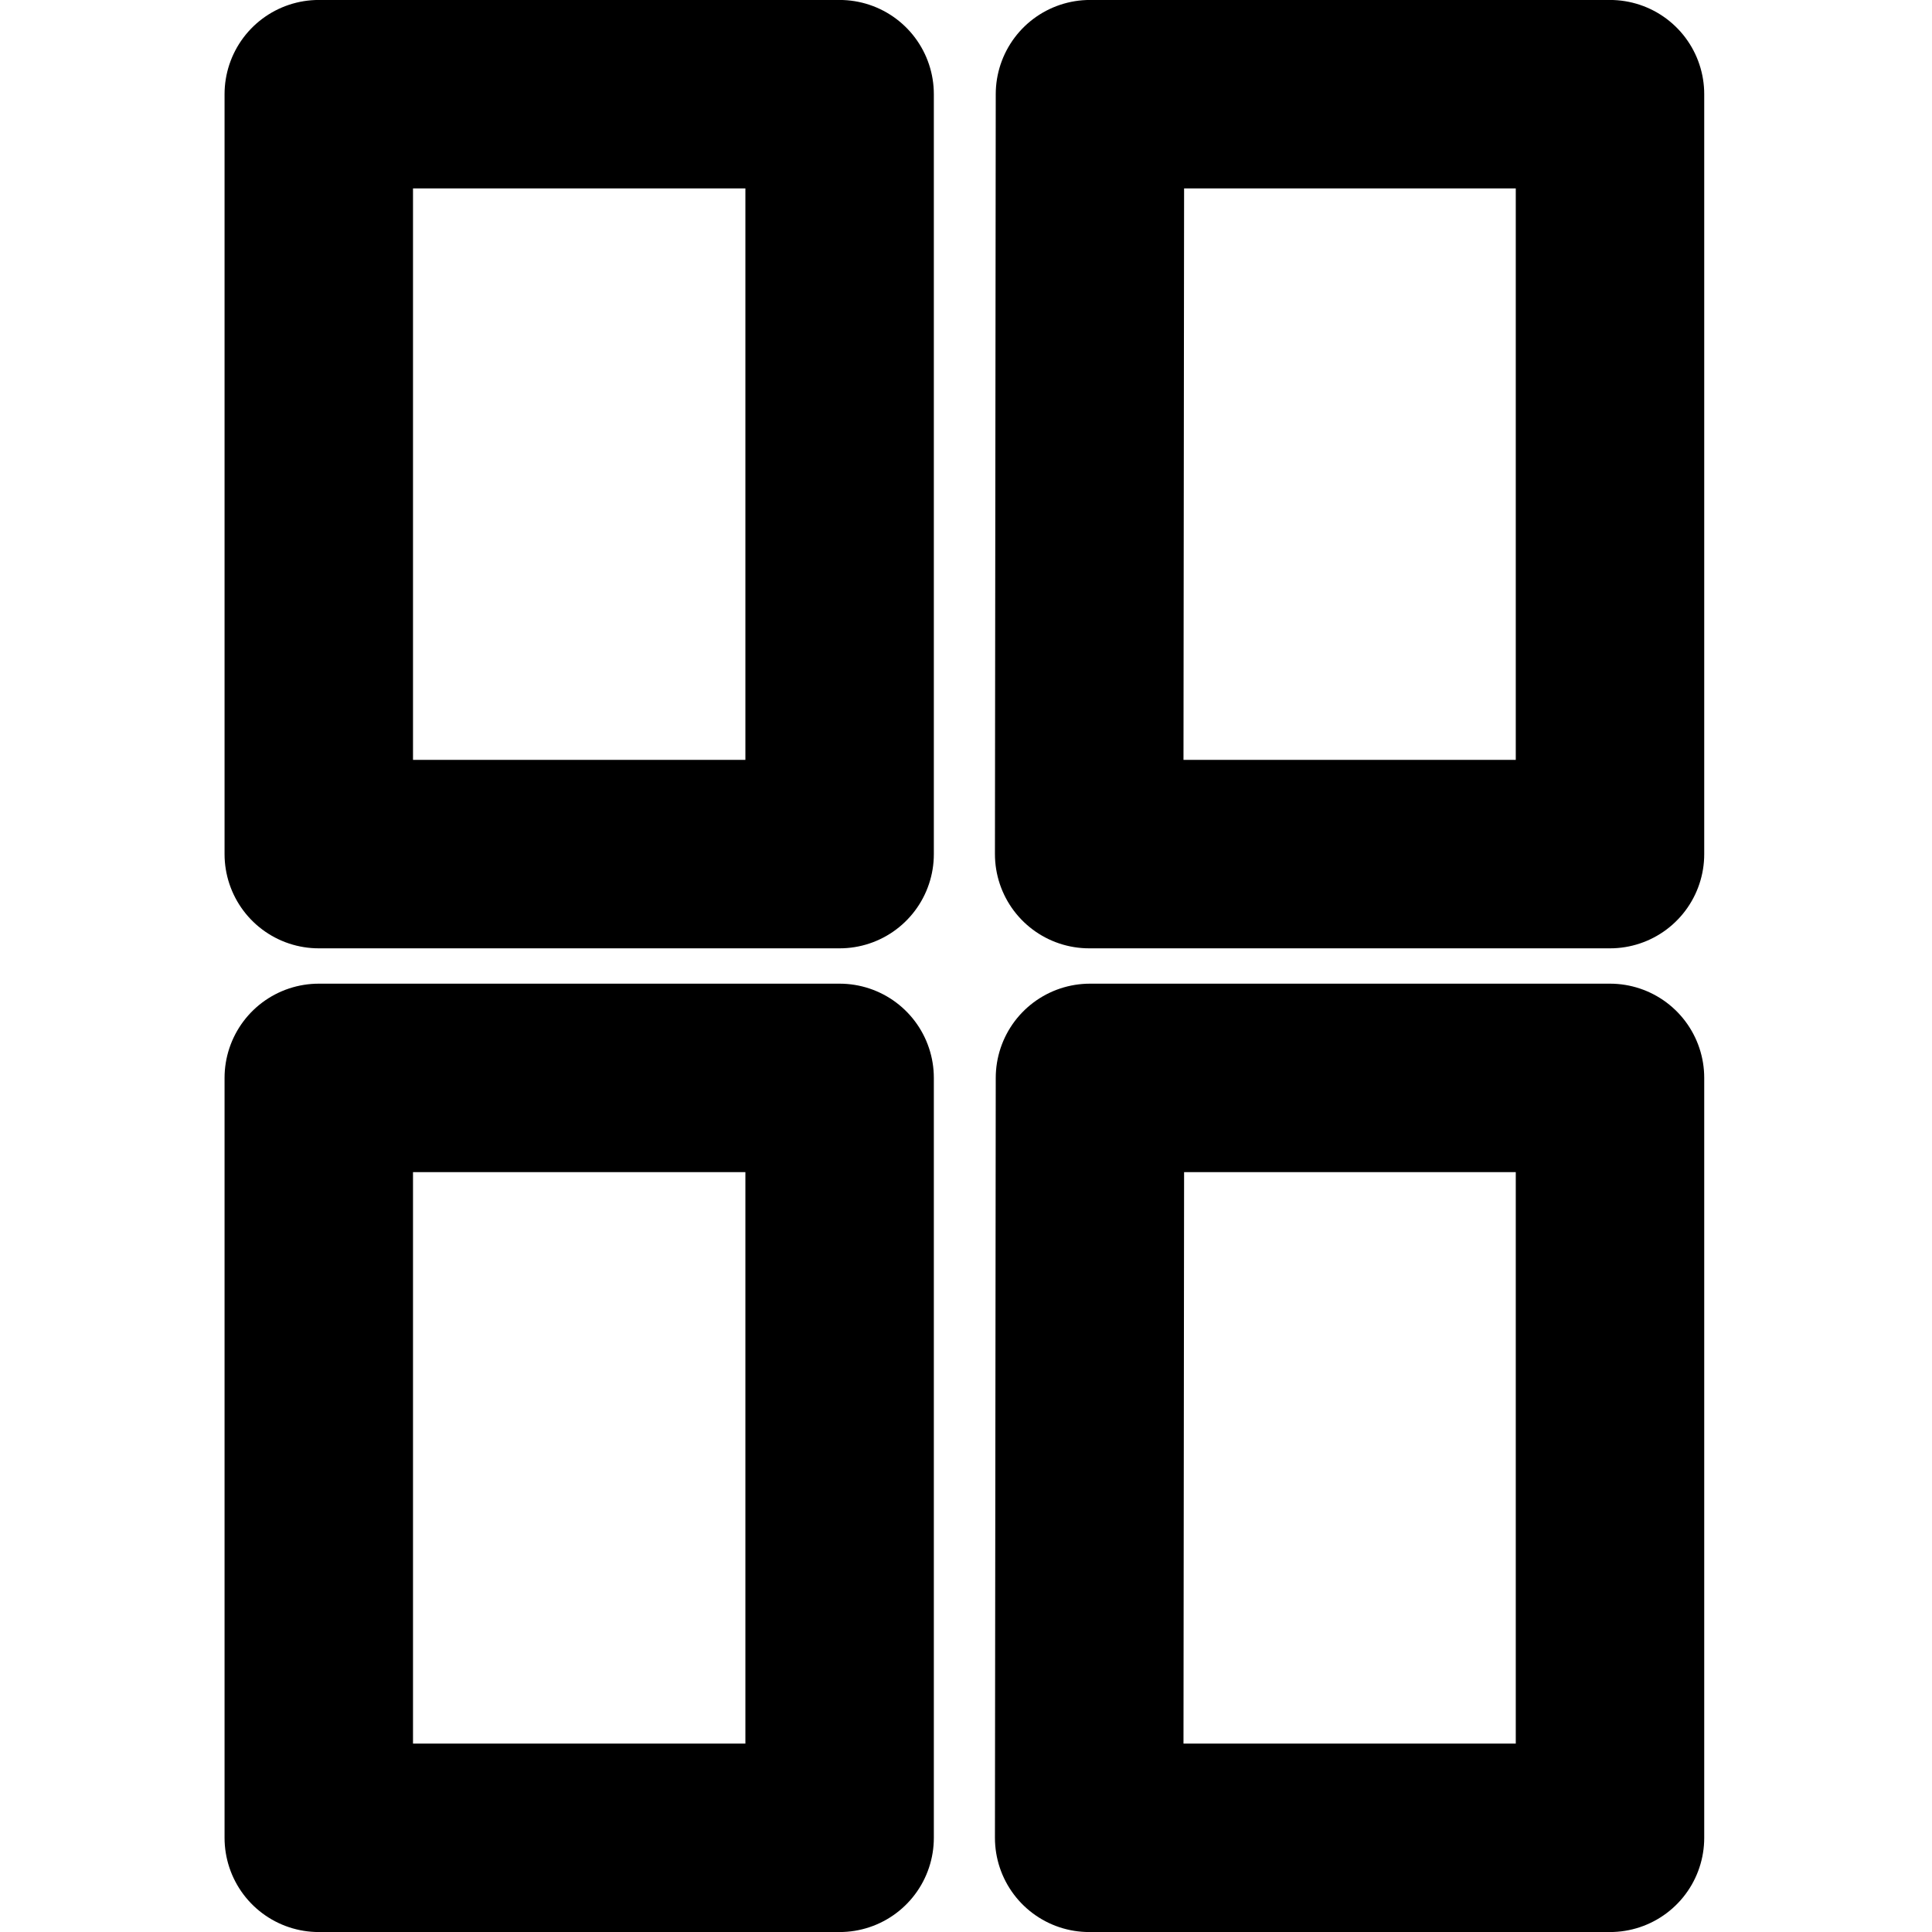
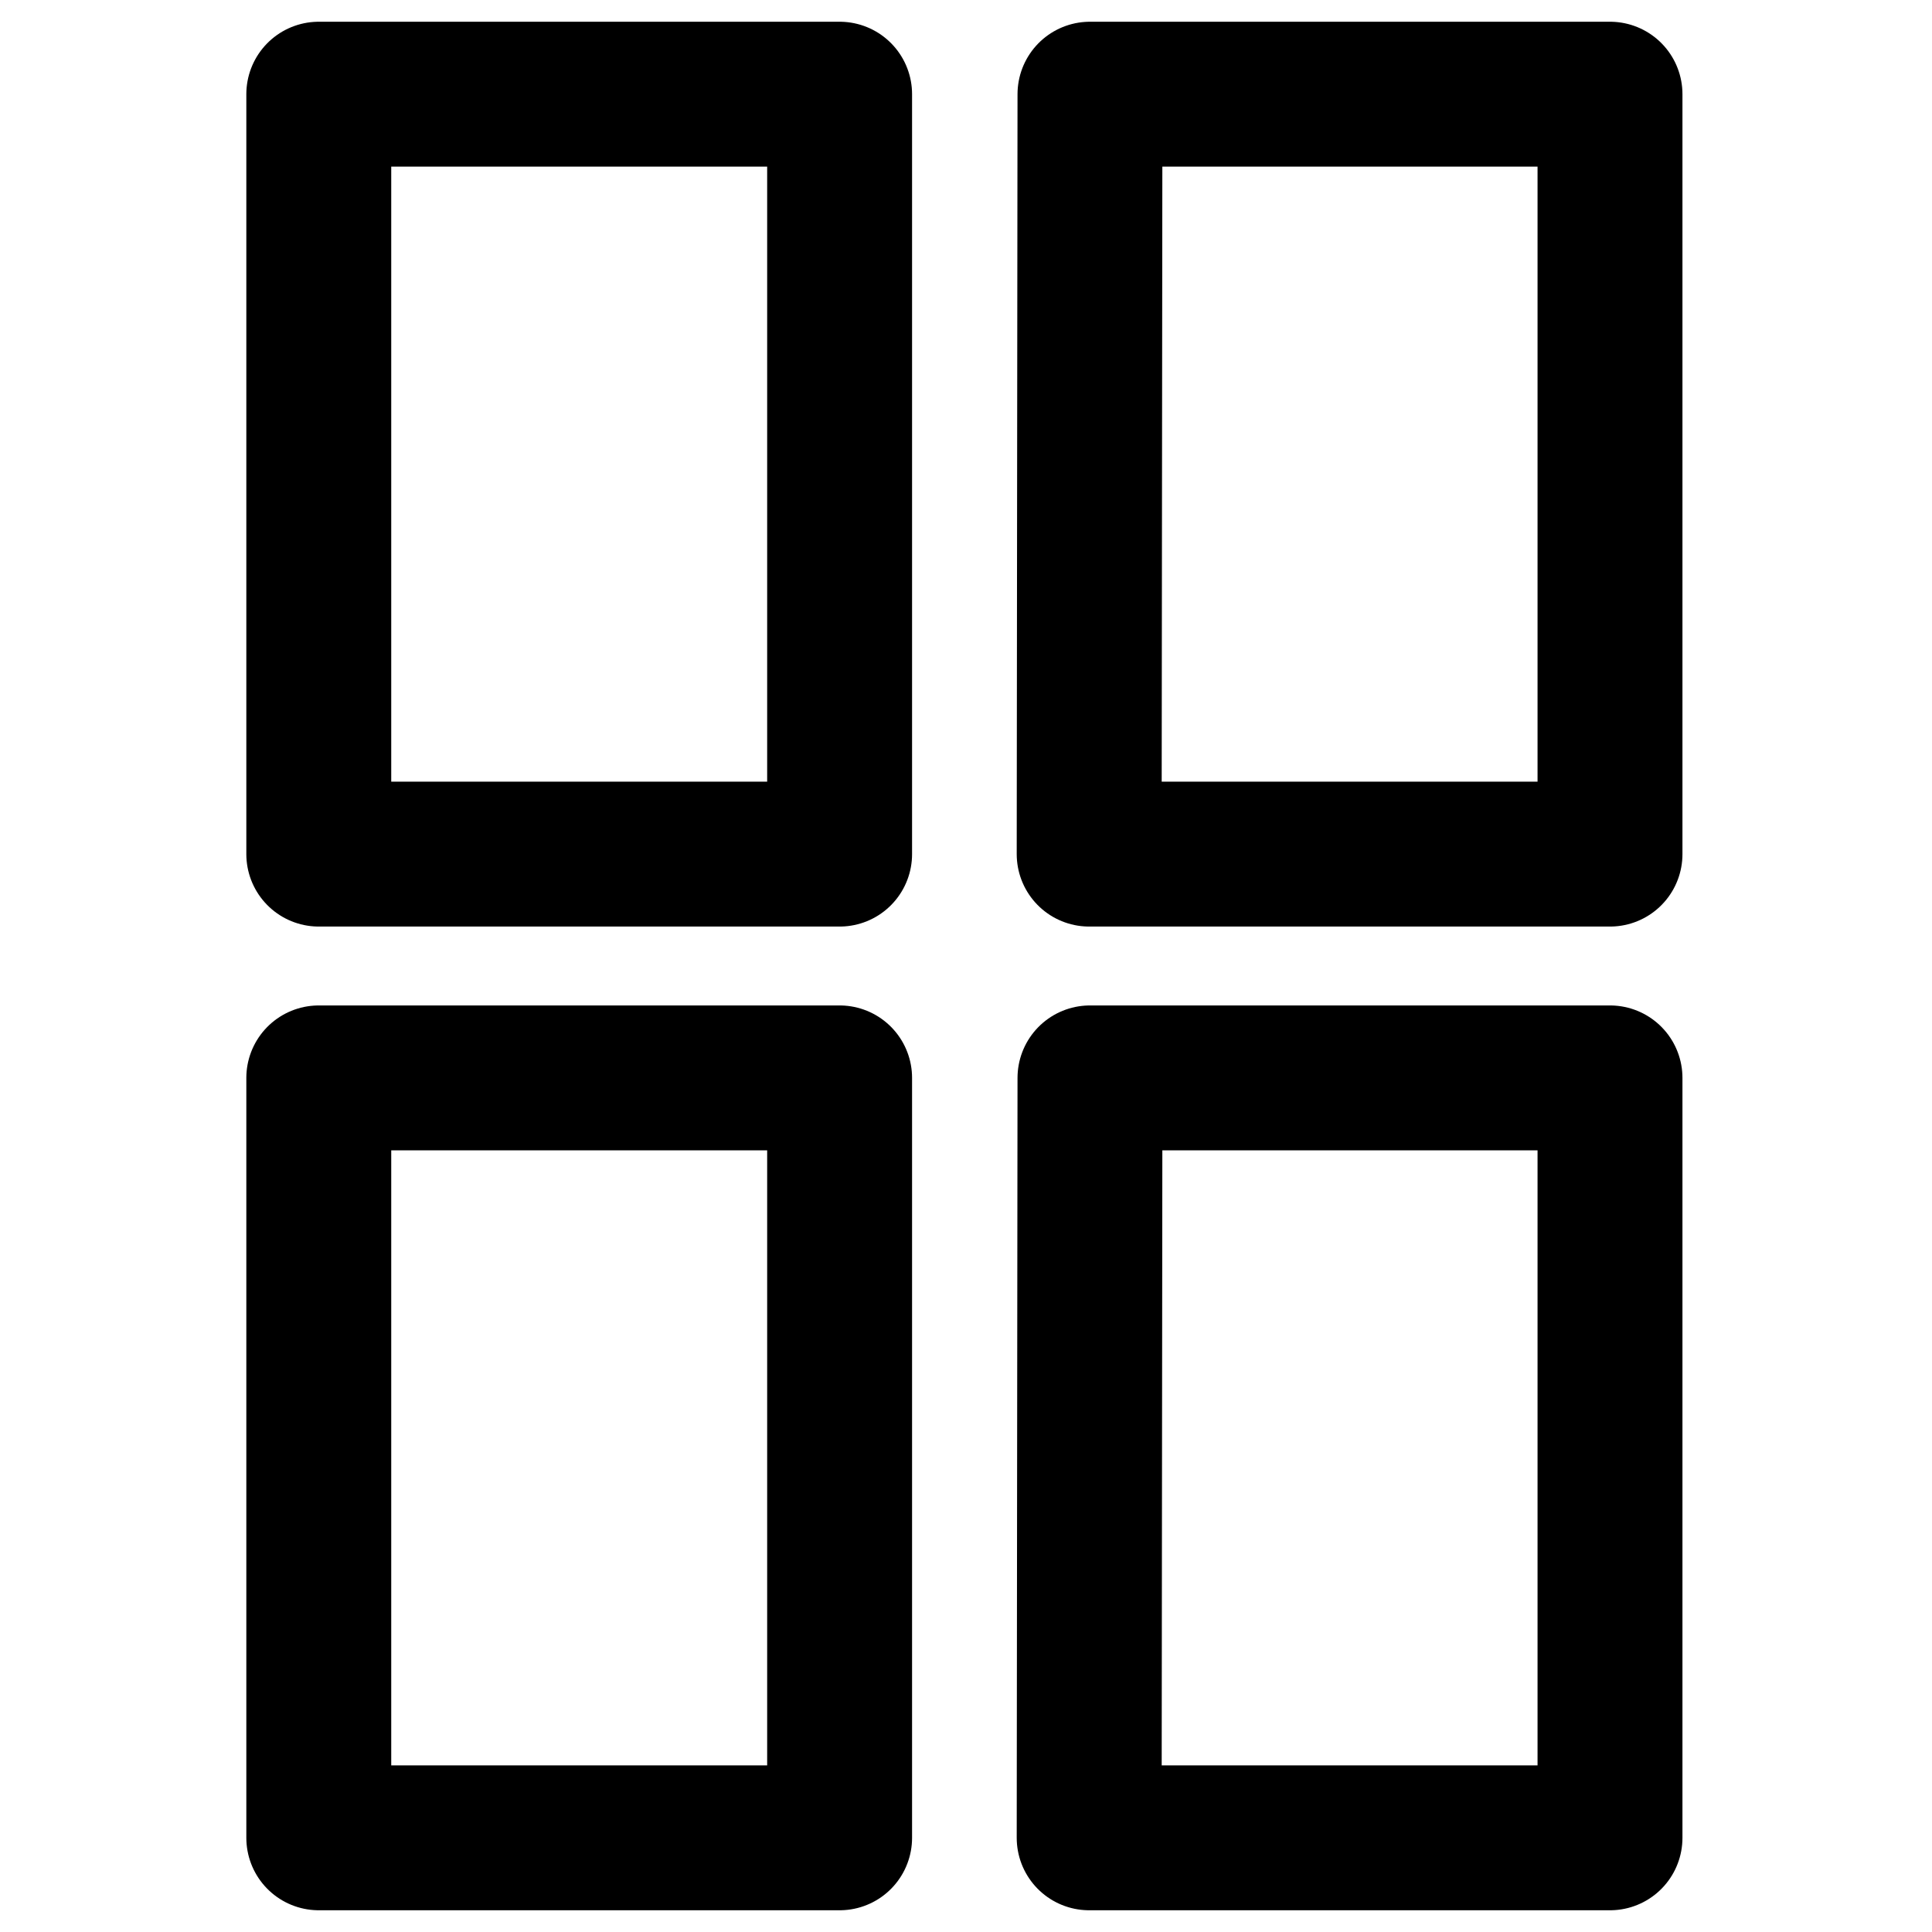
<svg xmlns="http://www.w3.org/2000/svg" width="24" height="24" stroke="#000" viewBox="0 0 24 24">
-   <path d="M3.96 1.17h6.47v9.44H3.96Zm9.58 0H20v9.44h-6.47zm0 12.22H20v9.44h-6.47zm-9.58 0h6.47v9.44H3.96Z" style="fill:none;stroke-width:2.341;stroke-linecap:round;stroke-linejoin:round;stroke-dasharray:none;paint-order:normal" />
+   <path d="M3.96 1.17h6.47v9.44H3.96Zm9.58 0H20v9.44h-6.47zm0 12.22H20v9.44h-6.47zm-9.58 0h6.47v9.44H3.96Z" style="fill:none;stroke-width:1.8;stroke-linecap:round;stroke-linejoin:round;stroke-dasharray:none;paint-order:normal" />
</svg>
